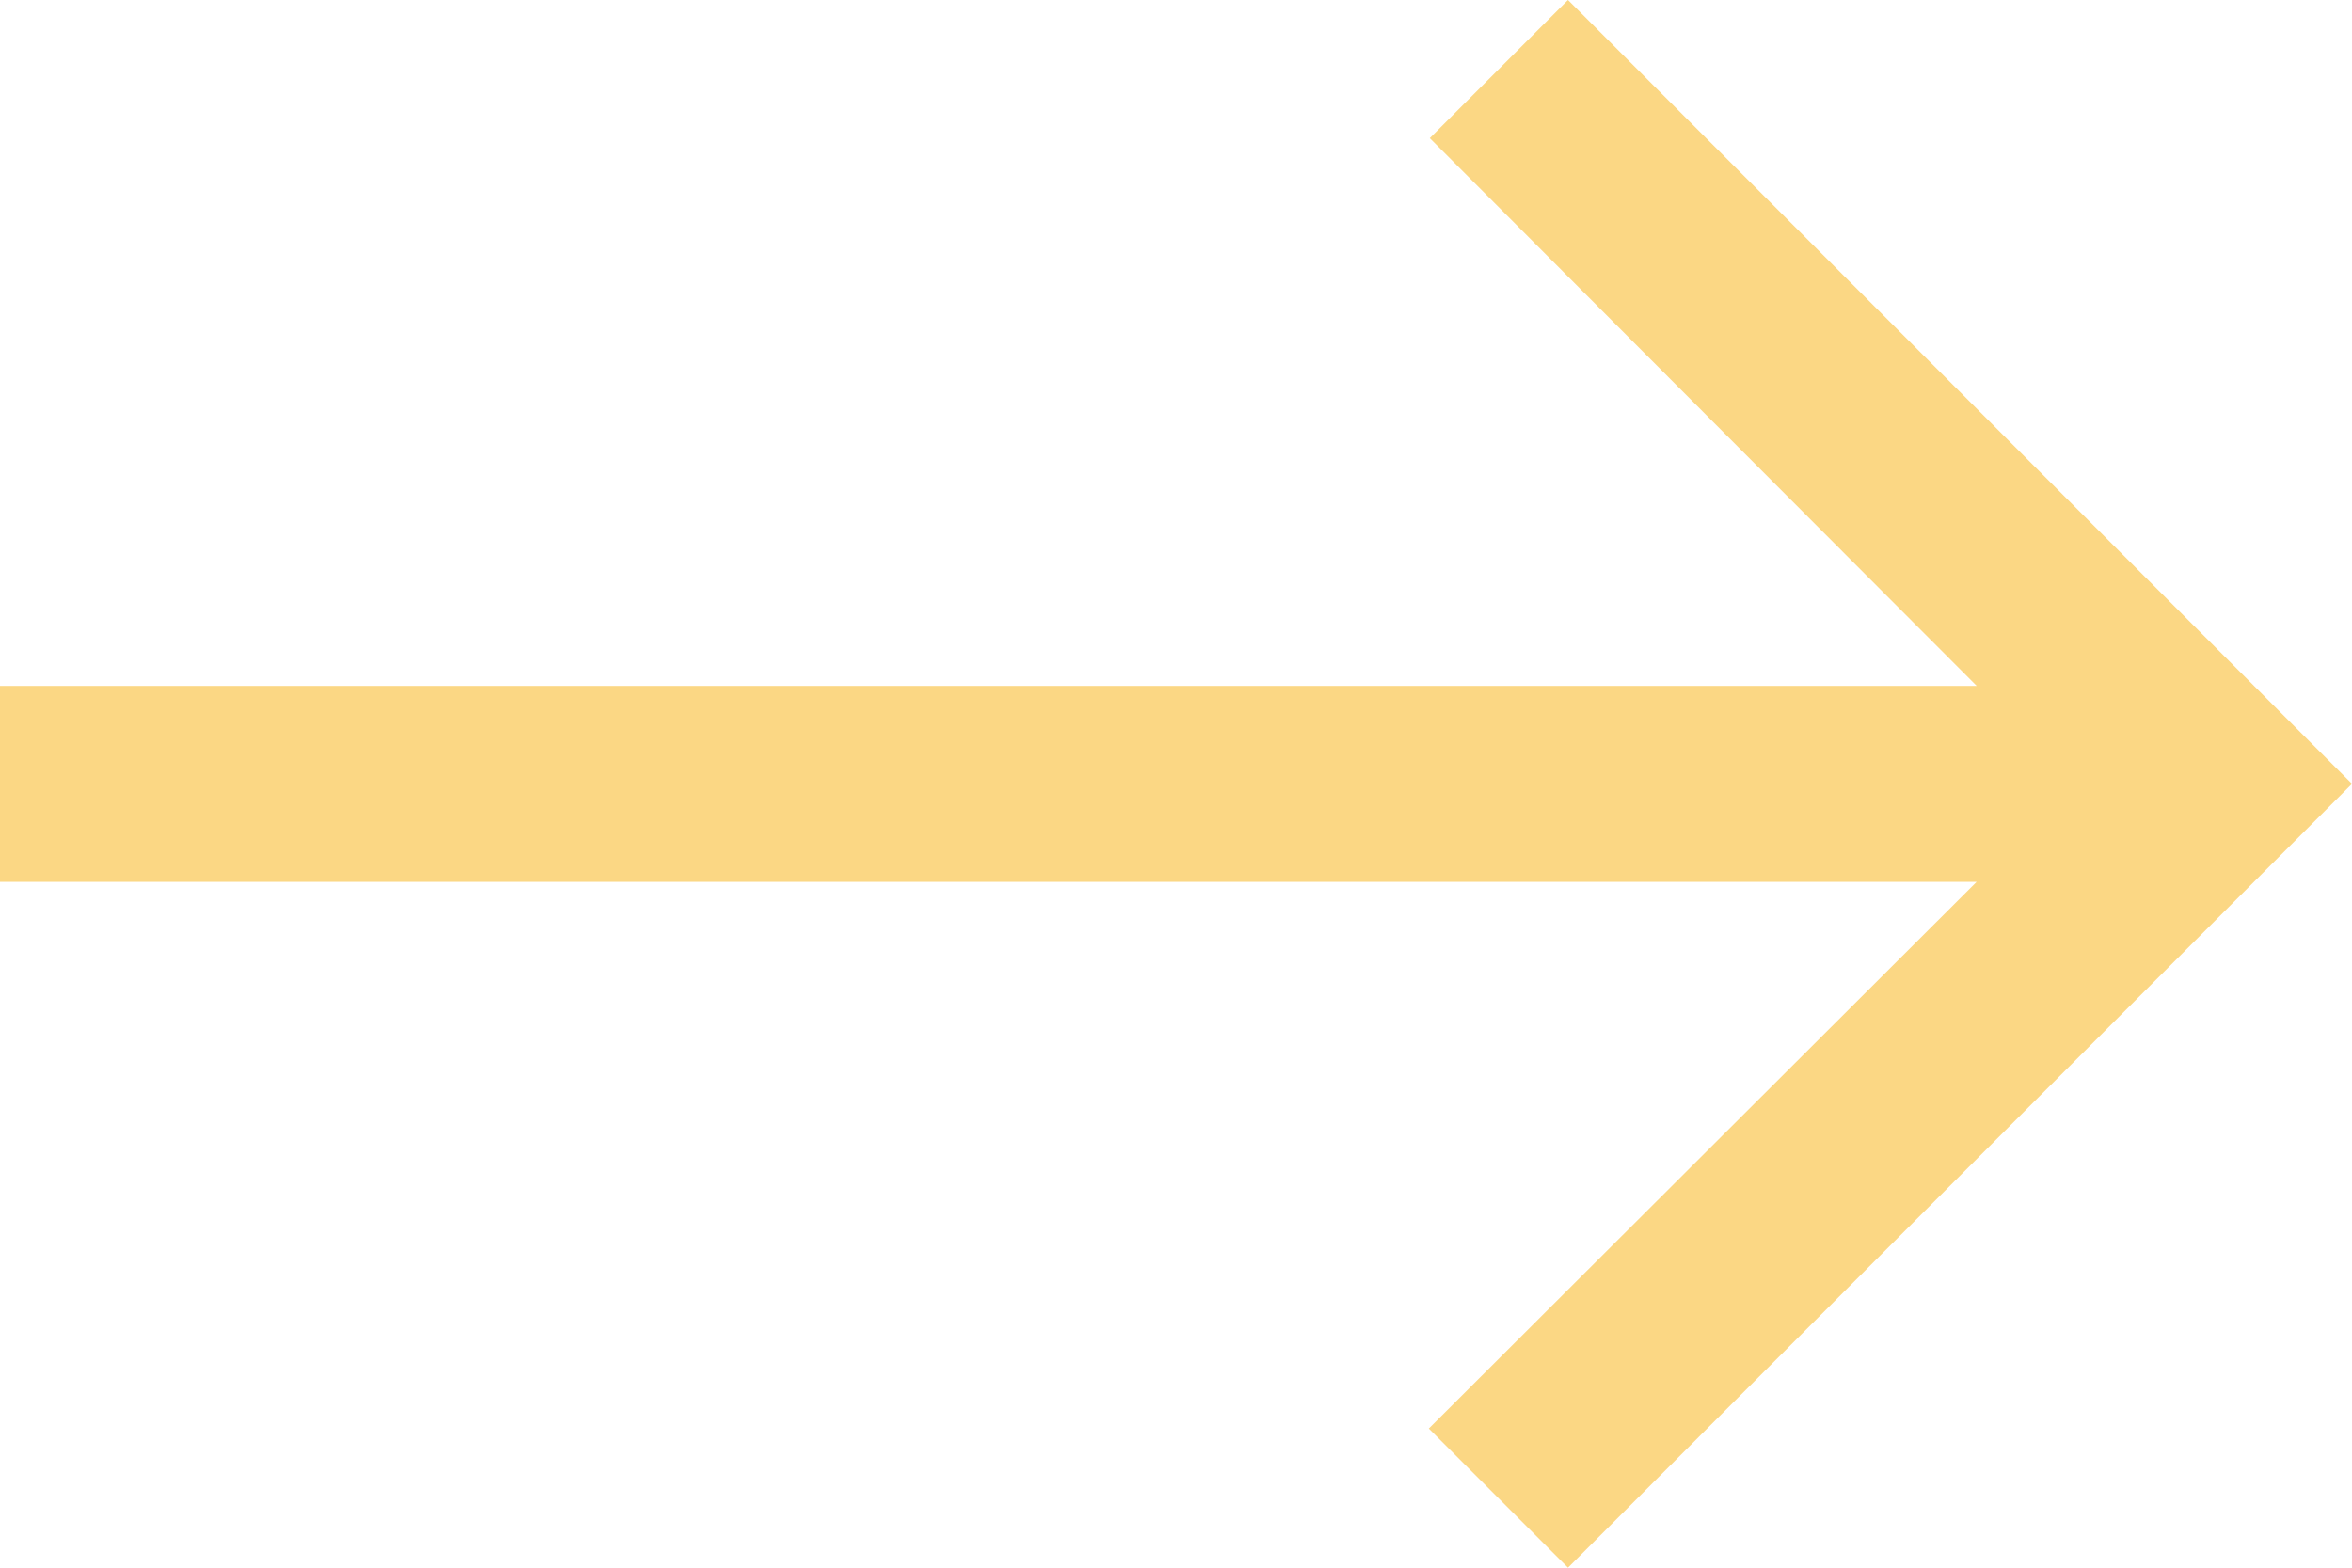
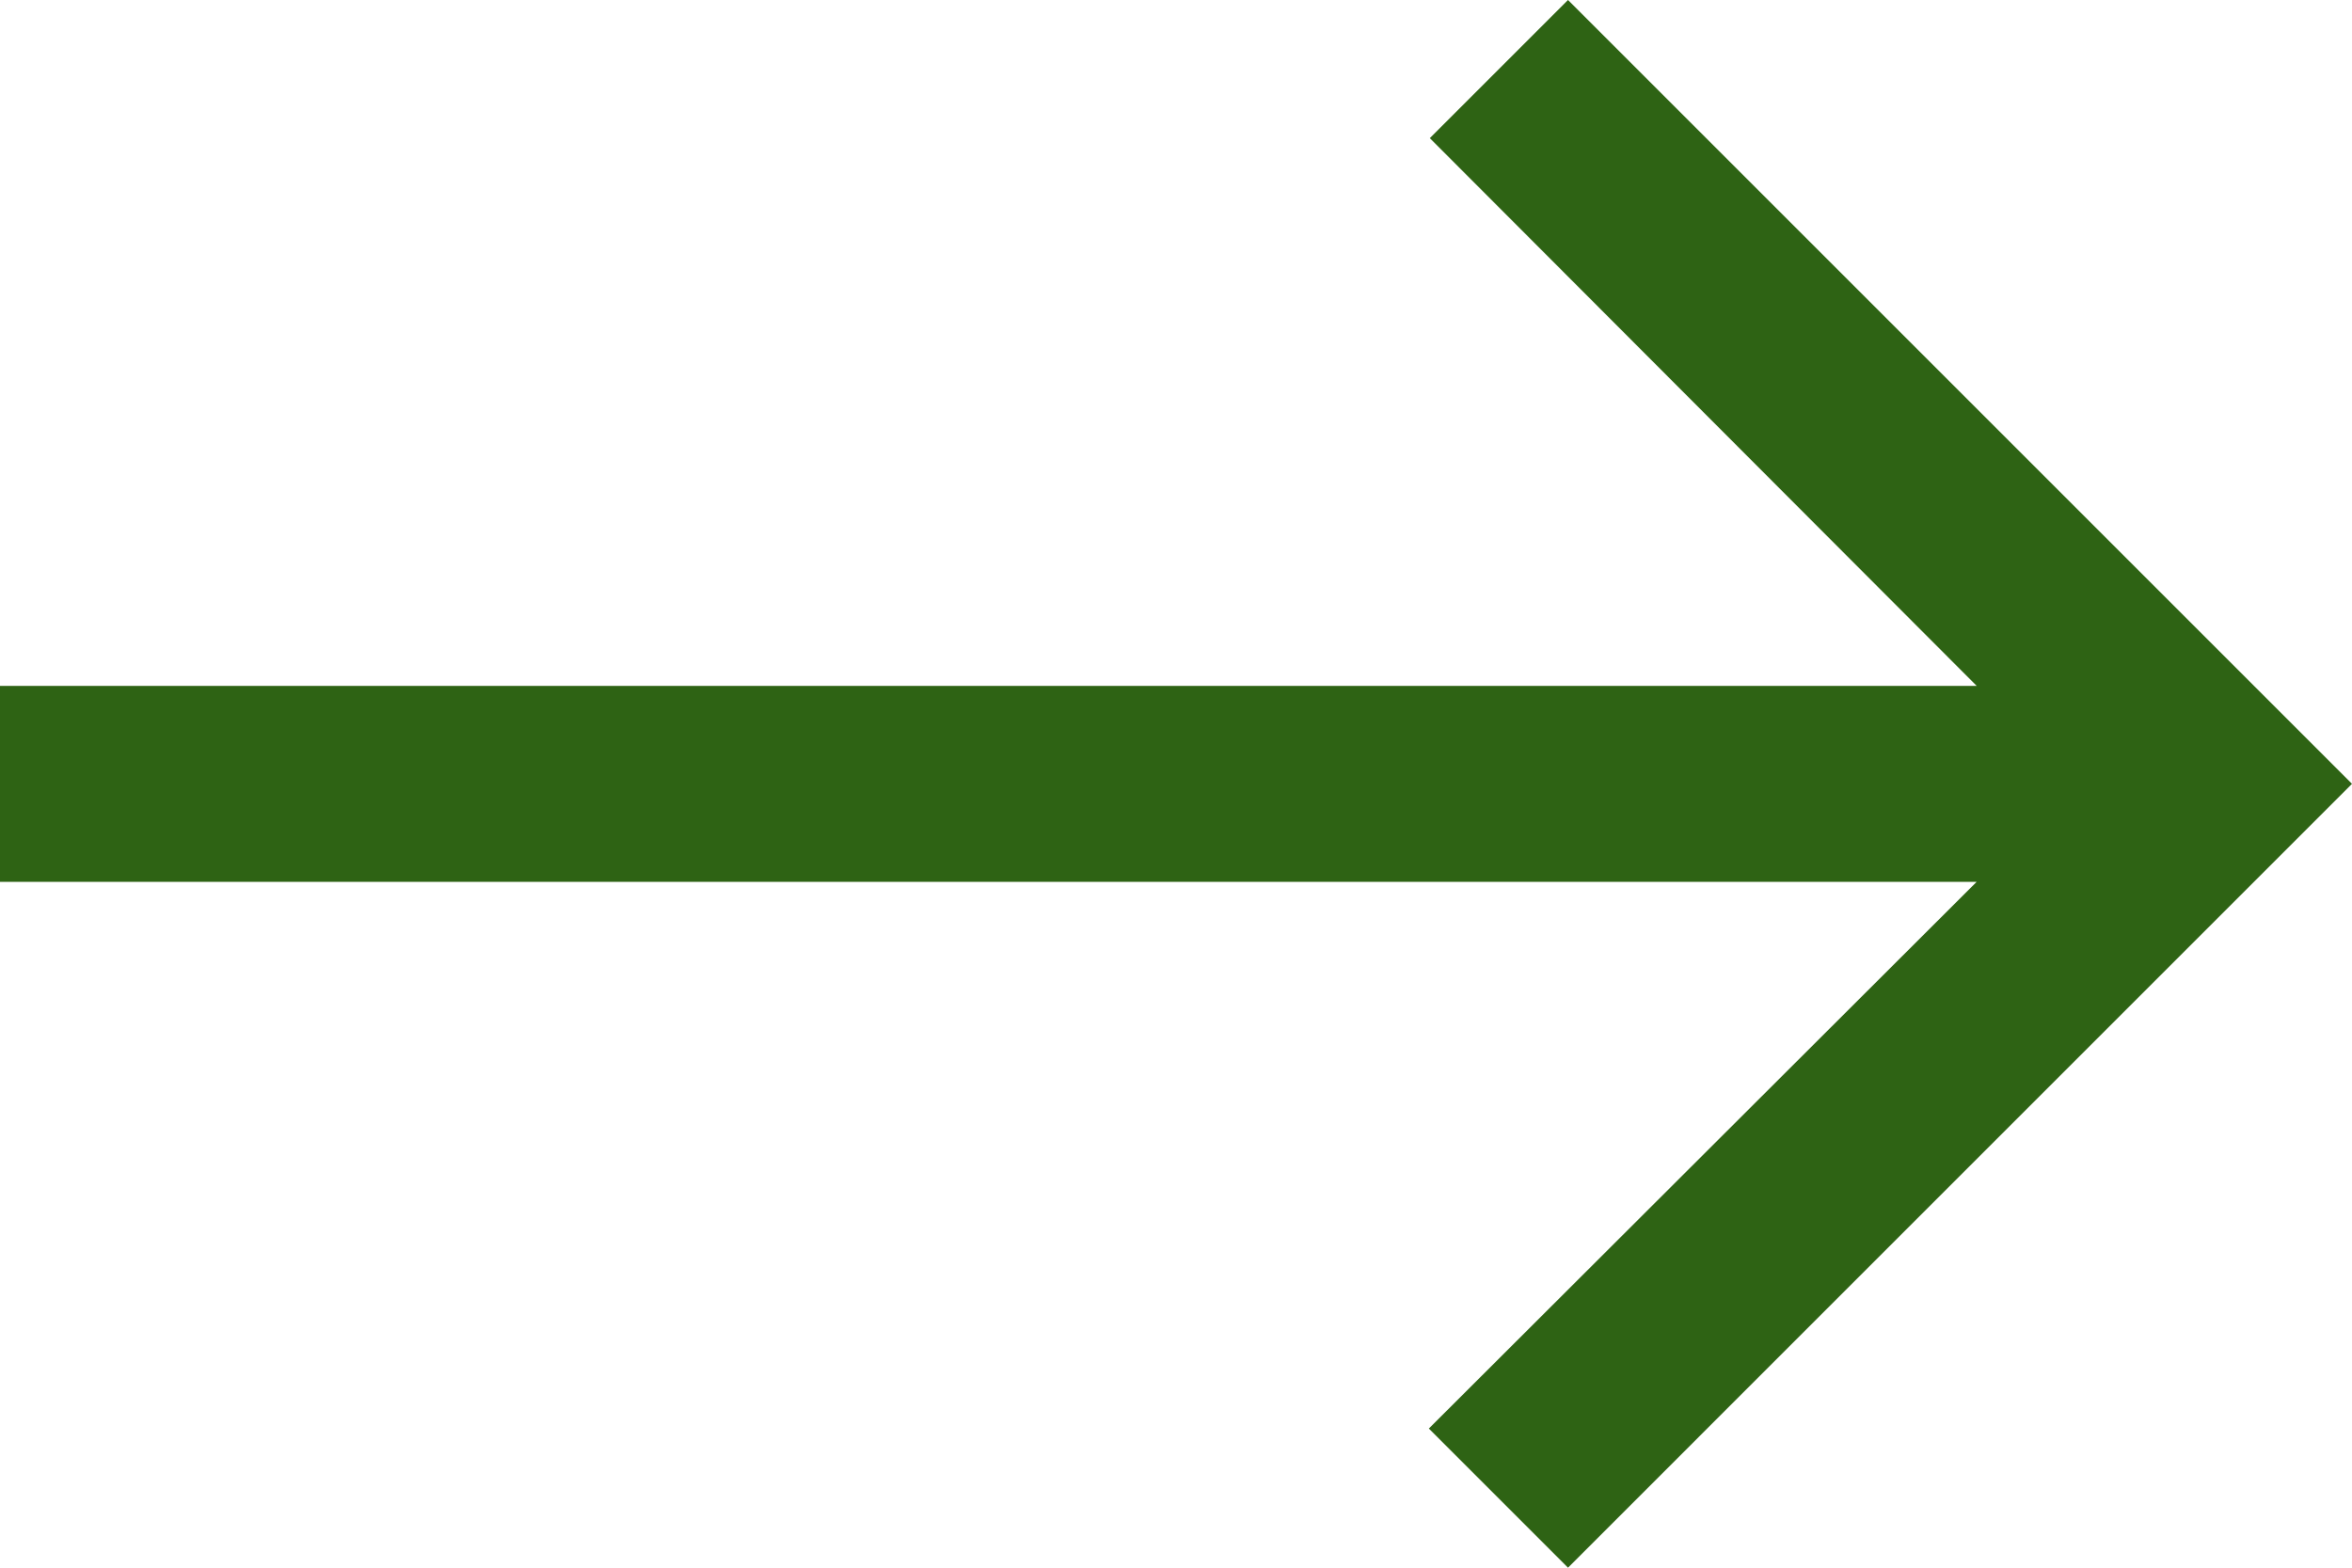
<svg xmlns="http://www.w3.org/2000/svg" width="24" height="16" viewBox="0 0 24 16" fill="none">
-   <path d="M16 -6.99382e-07L14.59 1.41L20.17 7L-3.93402e-07 7L-3.0598e-07 9L20.17 9L14.58 14.58L16 16L24 8L16 -6.99382e-07Z" fill="#FBD784" />
+   <path d="M16 -6.99382e-07L14.59 1.41L20.17 7L-3.93402e-07 7L-3.0598e-07 9L20.17 9L14.58 14.58L16 16L24 8L16 -6.99382e-07Z" fill="#2E6314" />
</svg>
